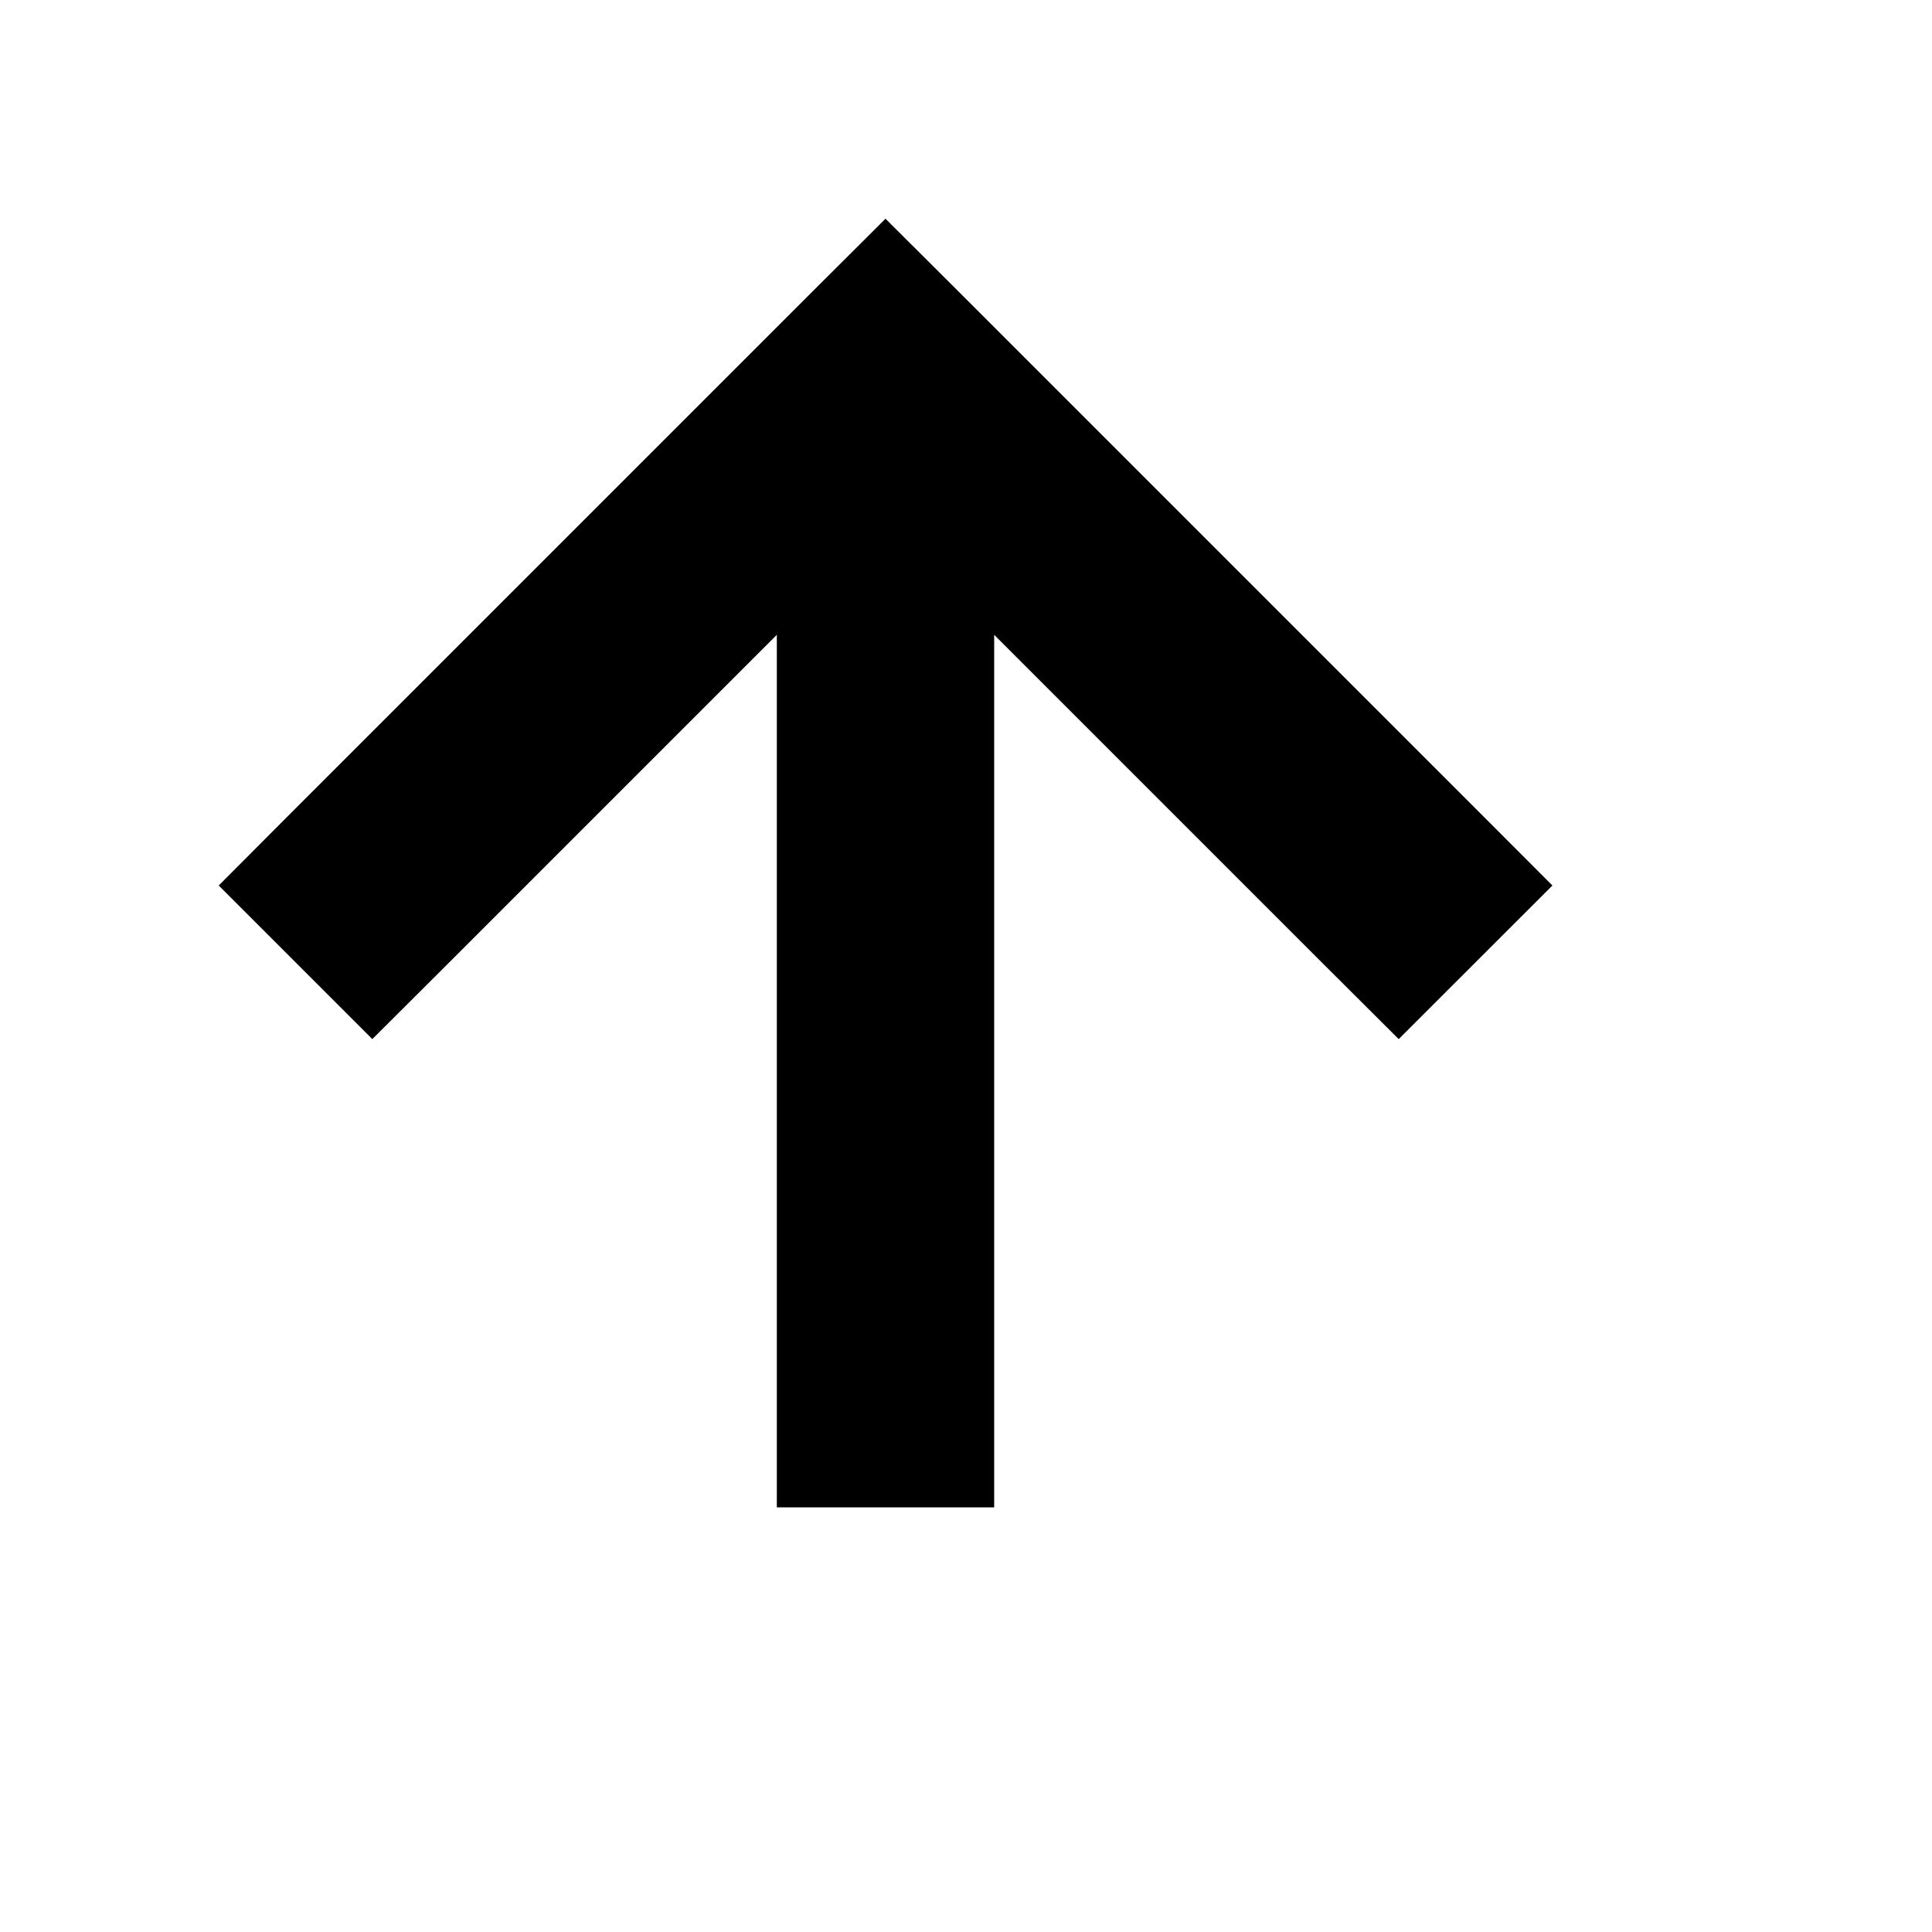
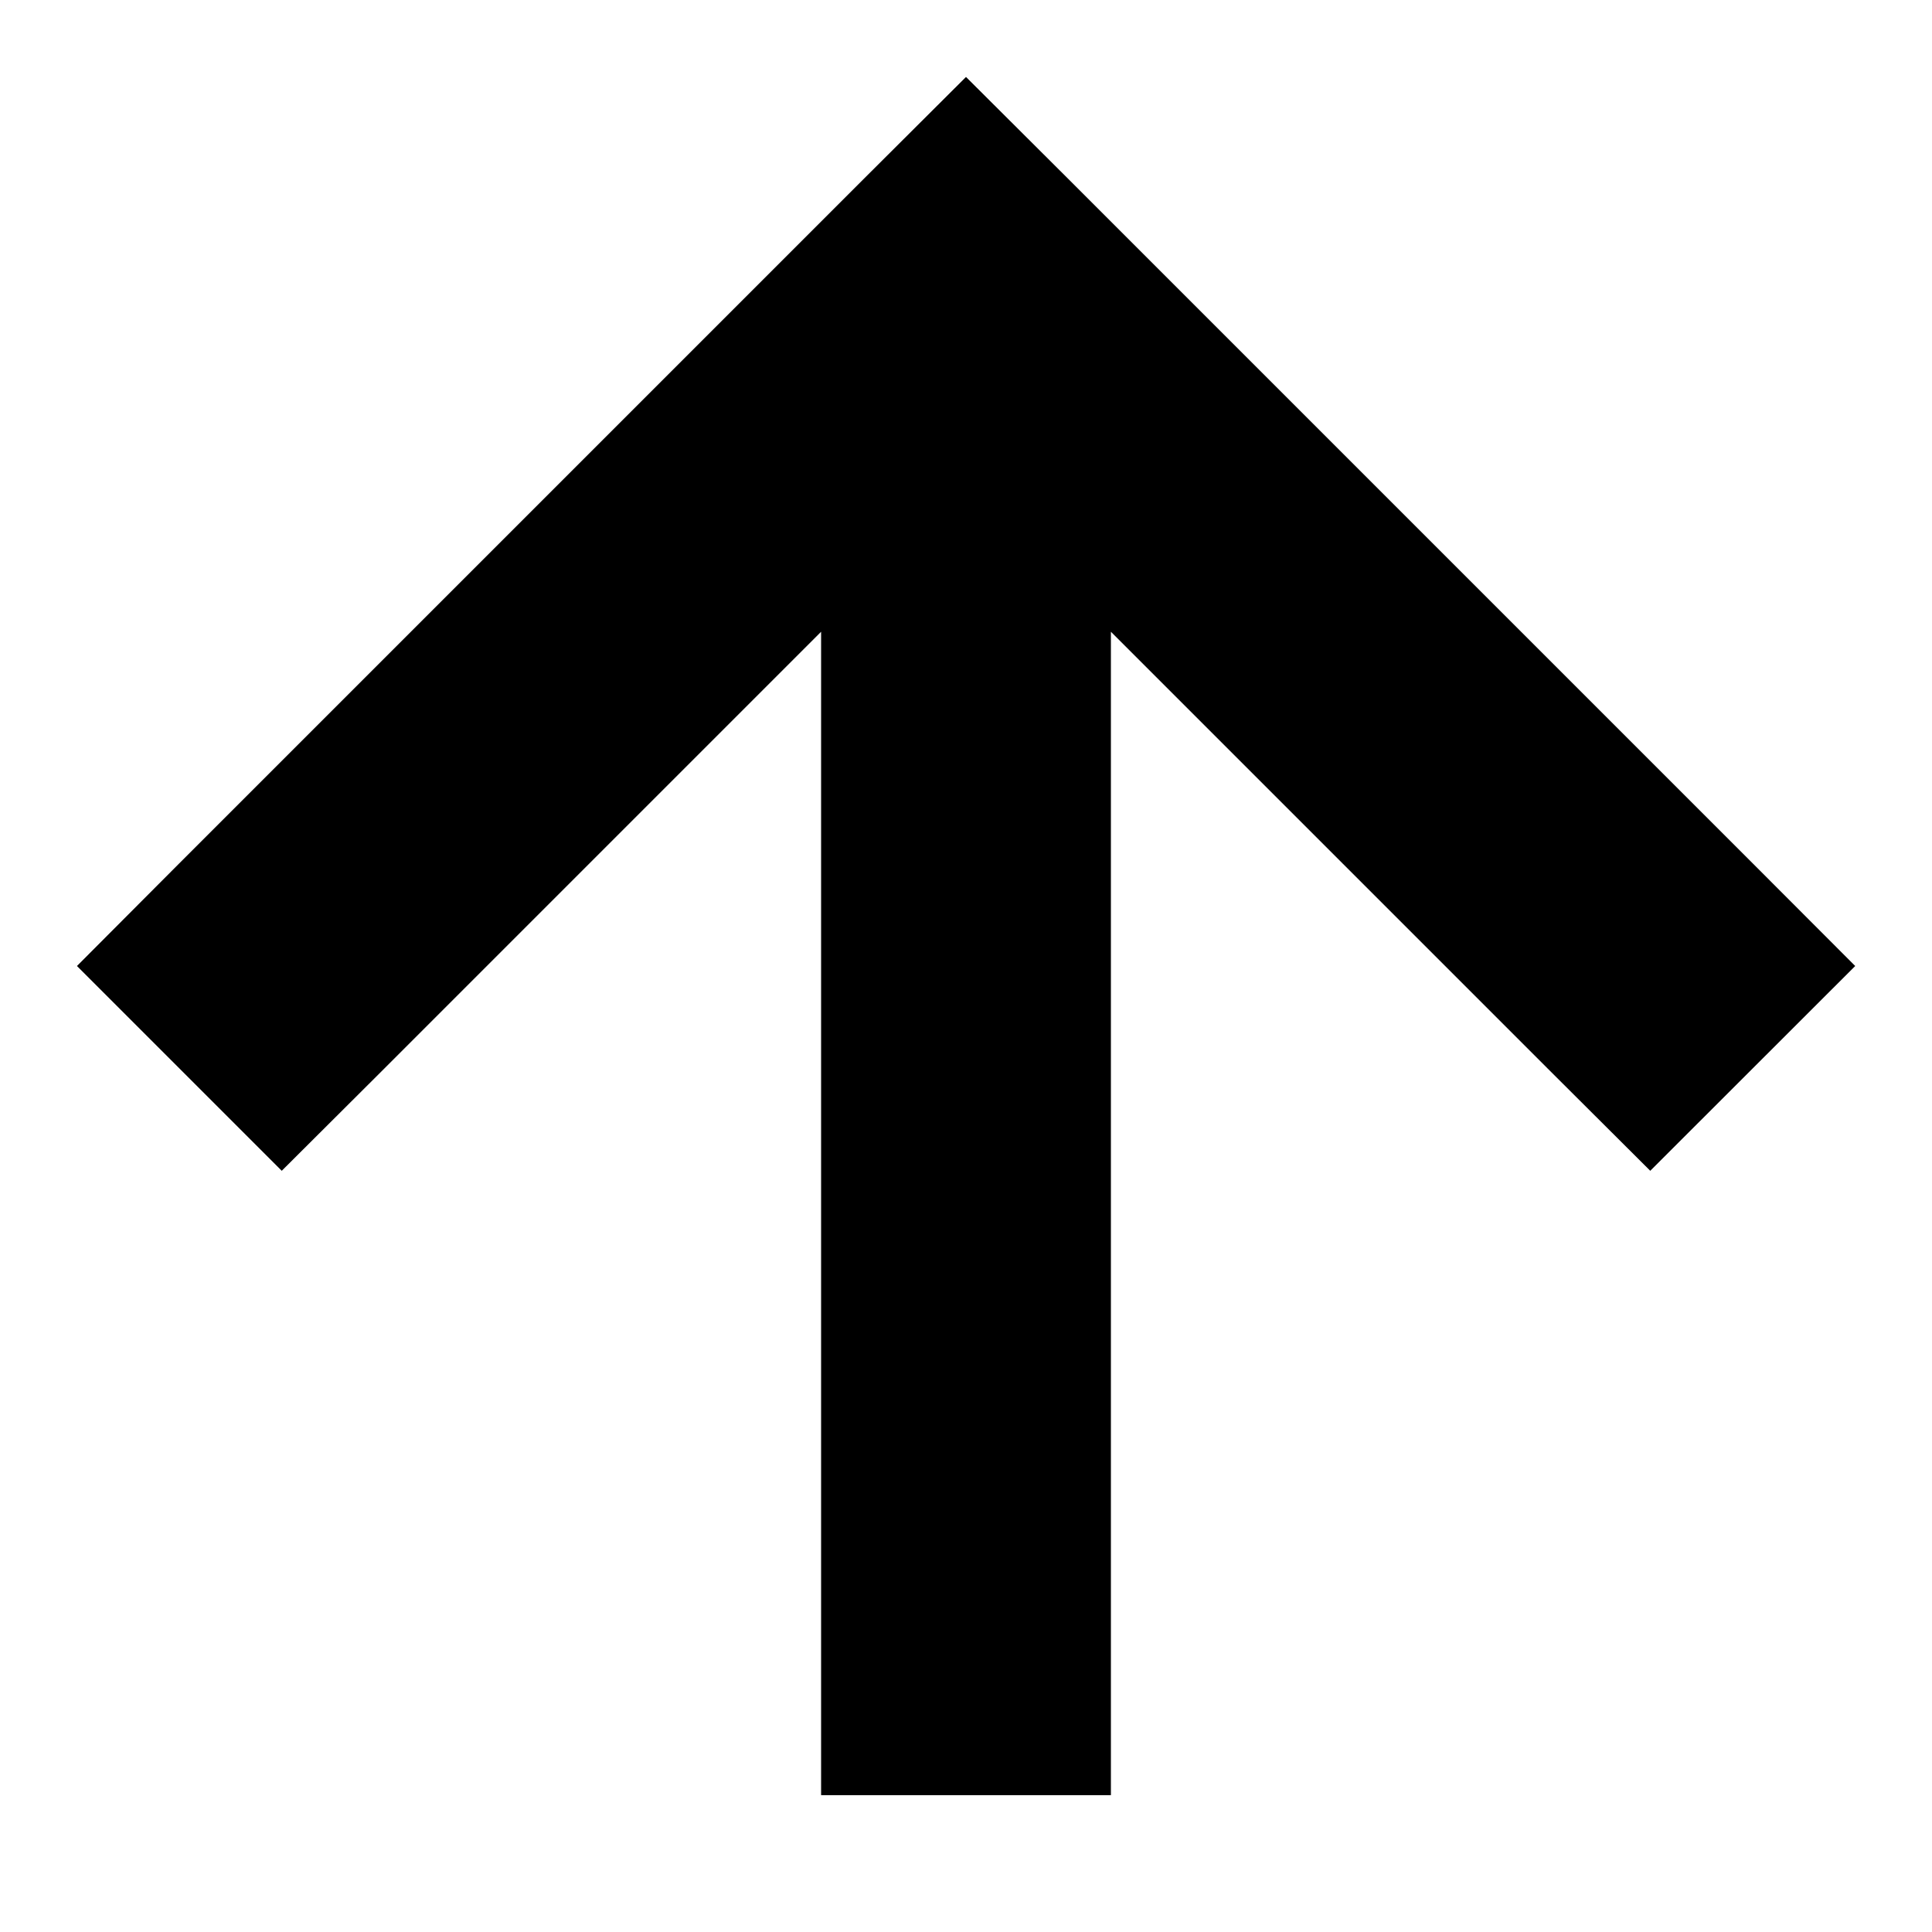
<svg xmlns="http://www.w3.org/2000/svg" viewBox="0 0 12 12" fill="currentColor">
-   <g transform="translate(1 1) scale(.75)">
-     <path d="m6.637 1.113 4.25 4.25.636.637-1.273 1.272-.637-.635L6.9 3.924v7.226H5.1V3.924L2.387 6.637l-.637.635L.478 6l.635-.637 4.25-4.25L6 .478z" />
-   </g>
+   <path d="m6.637 1.113 4.25 4.25.636.637-1.273 1.272-.637-.635L6.9 3.924v7.226H5.1V3.924L2.387 6.637l-.637.635L.478 6l.635-.637 4.25-4.25L6 .478z" />
</svg>
